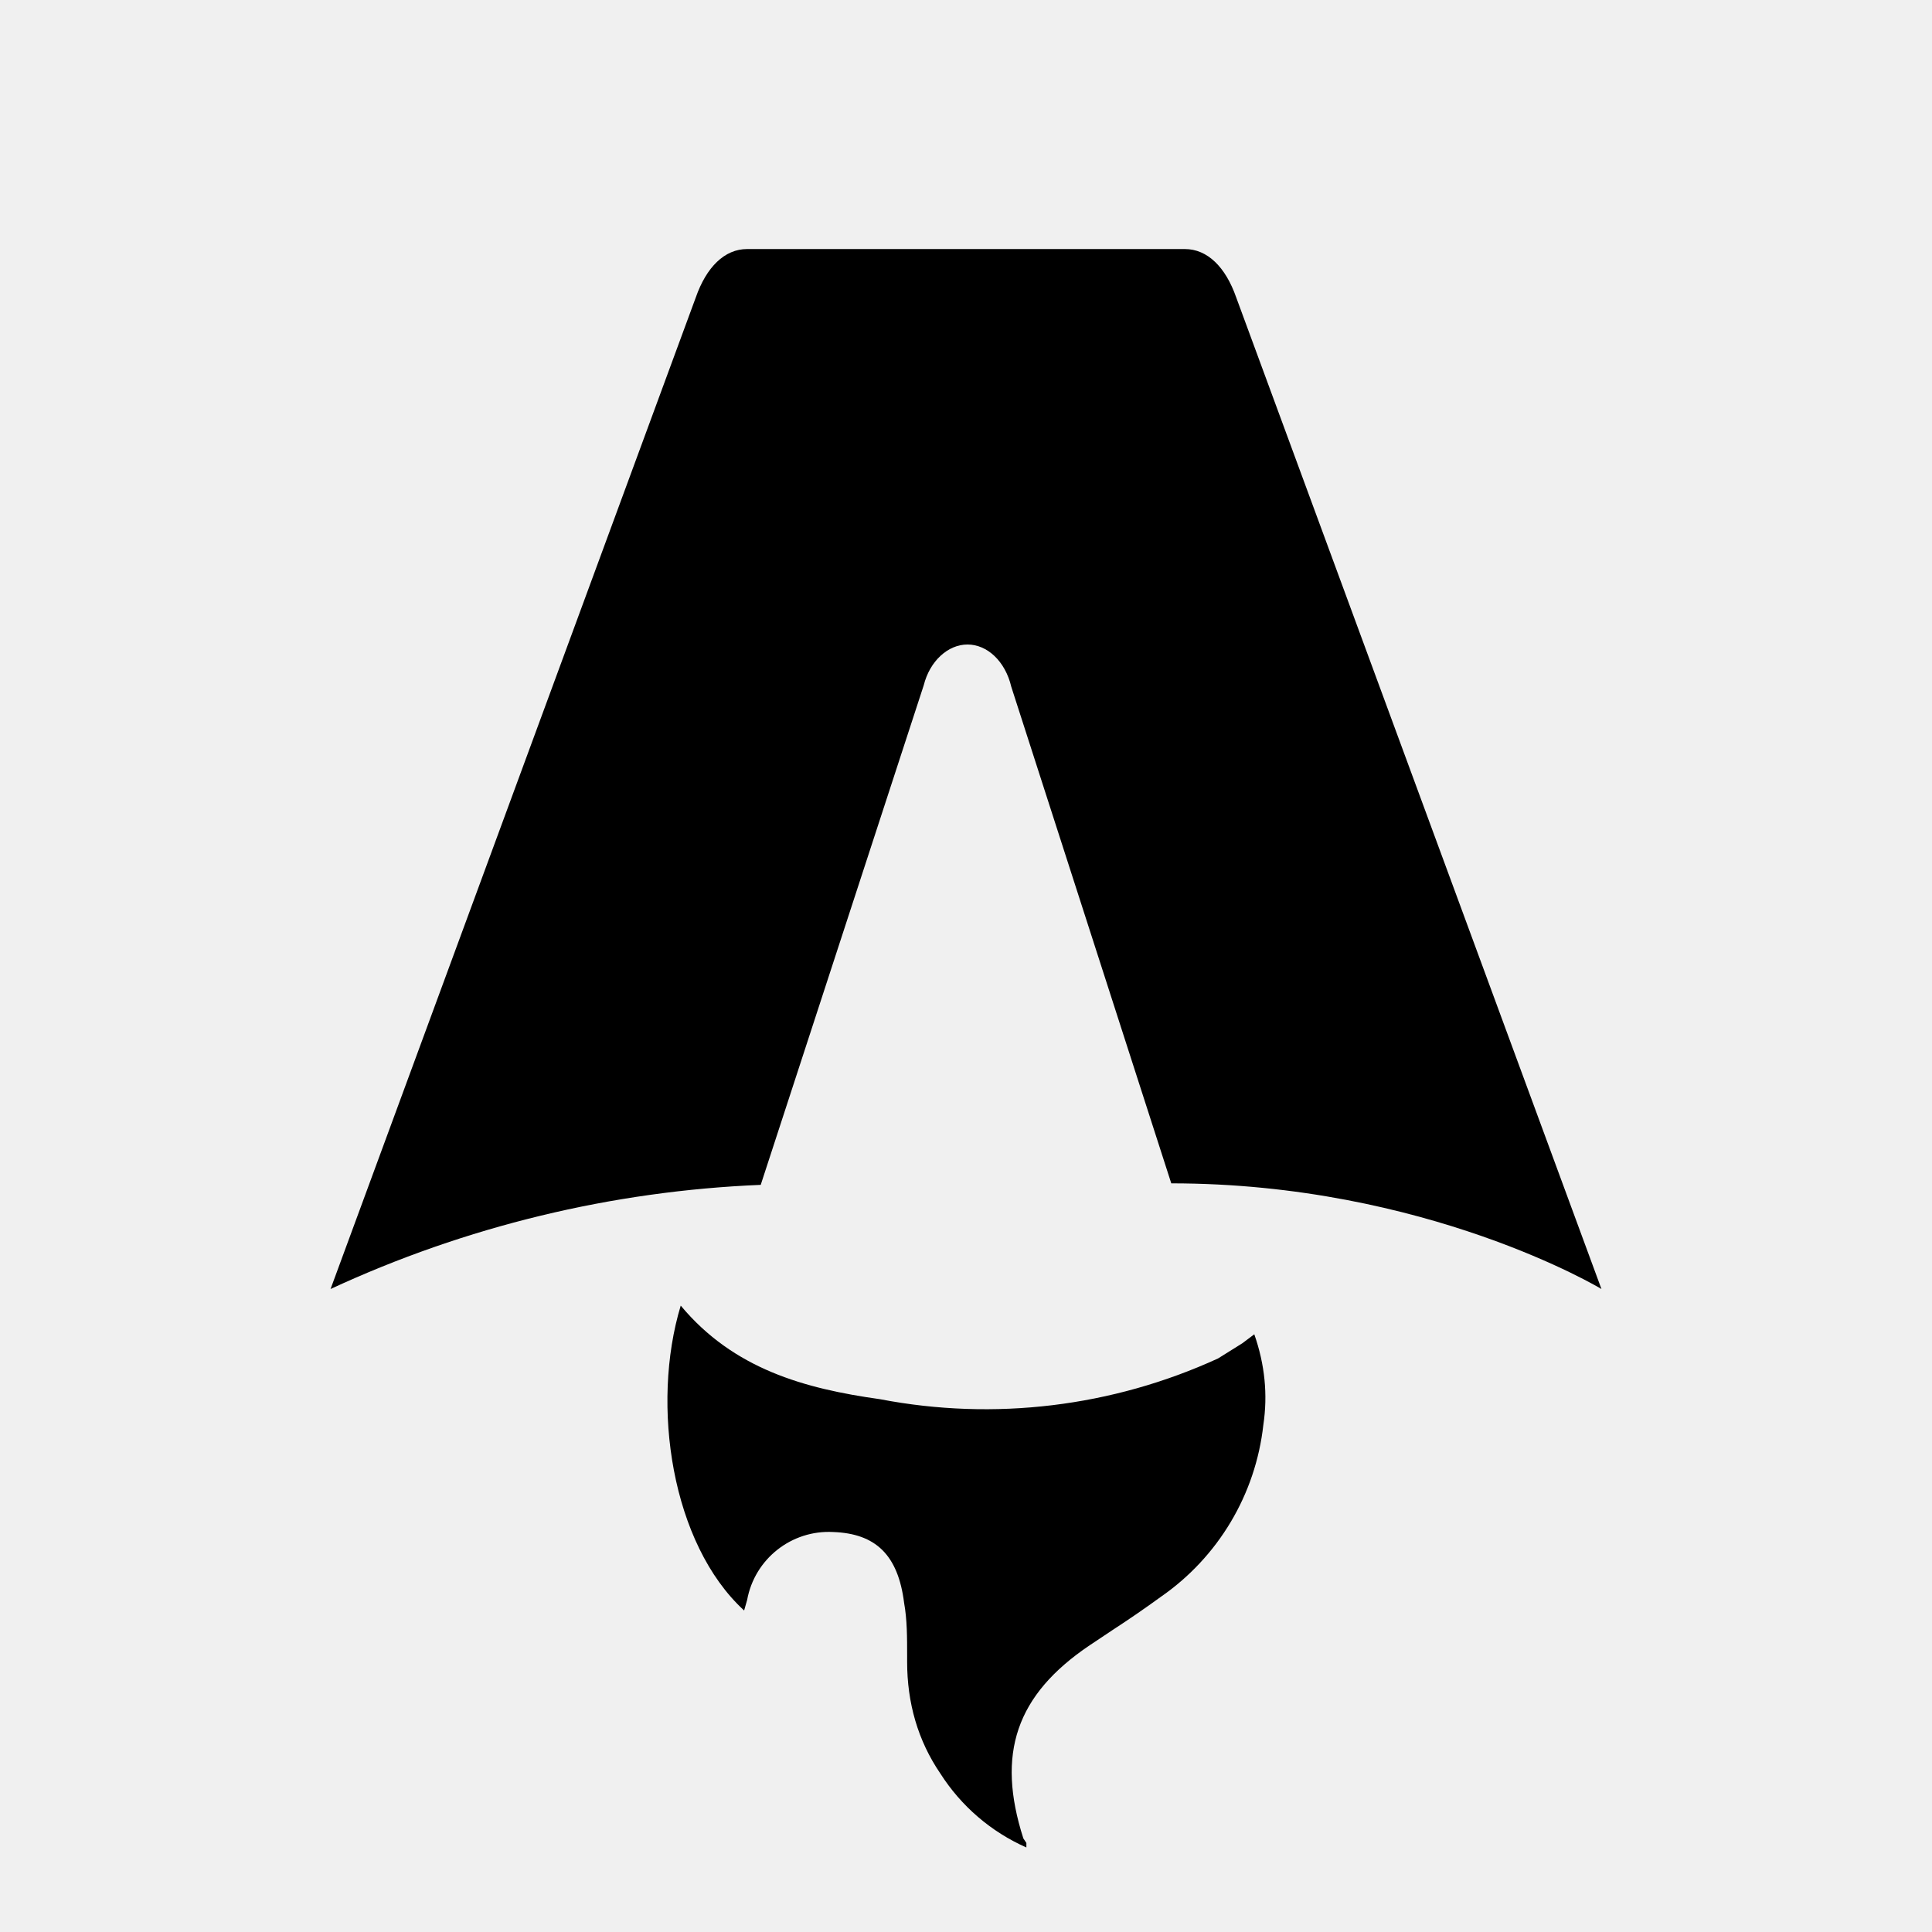
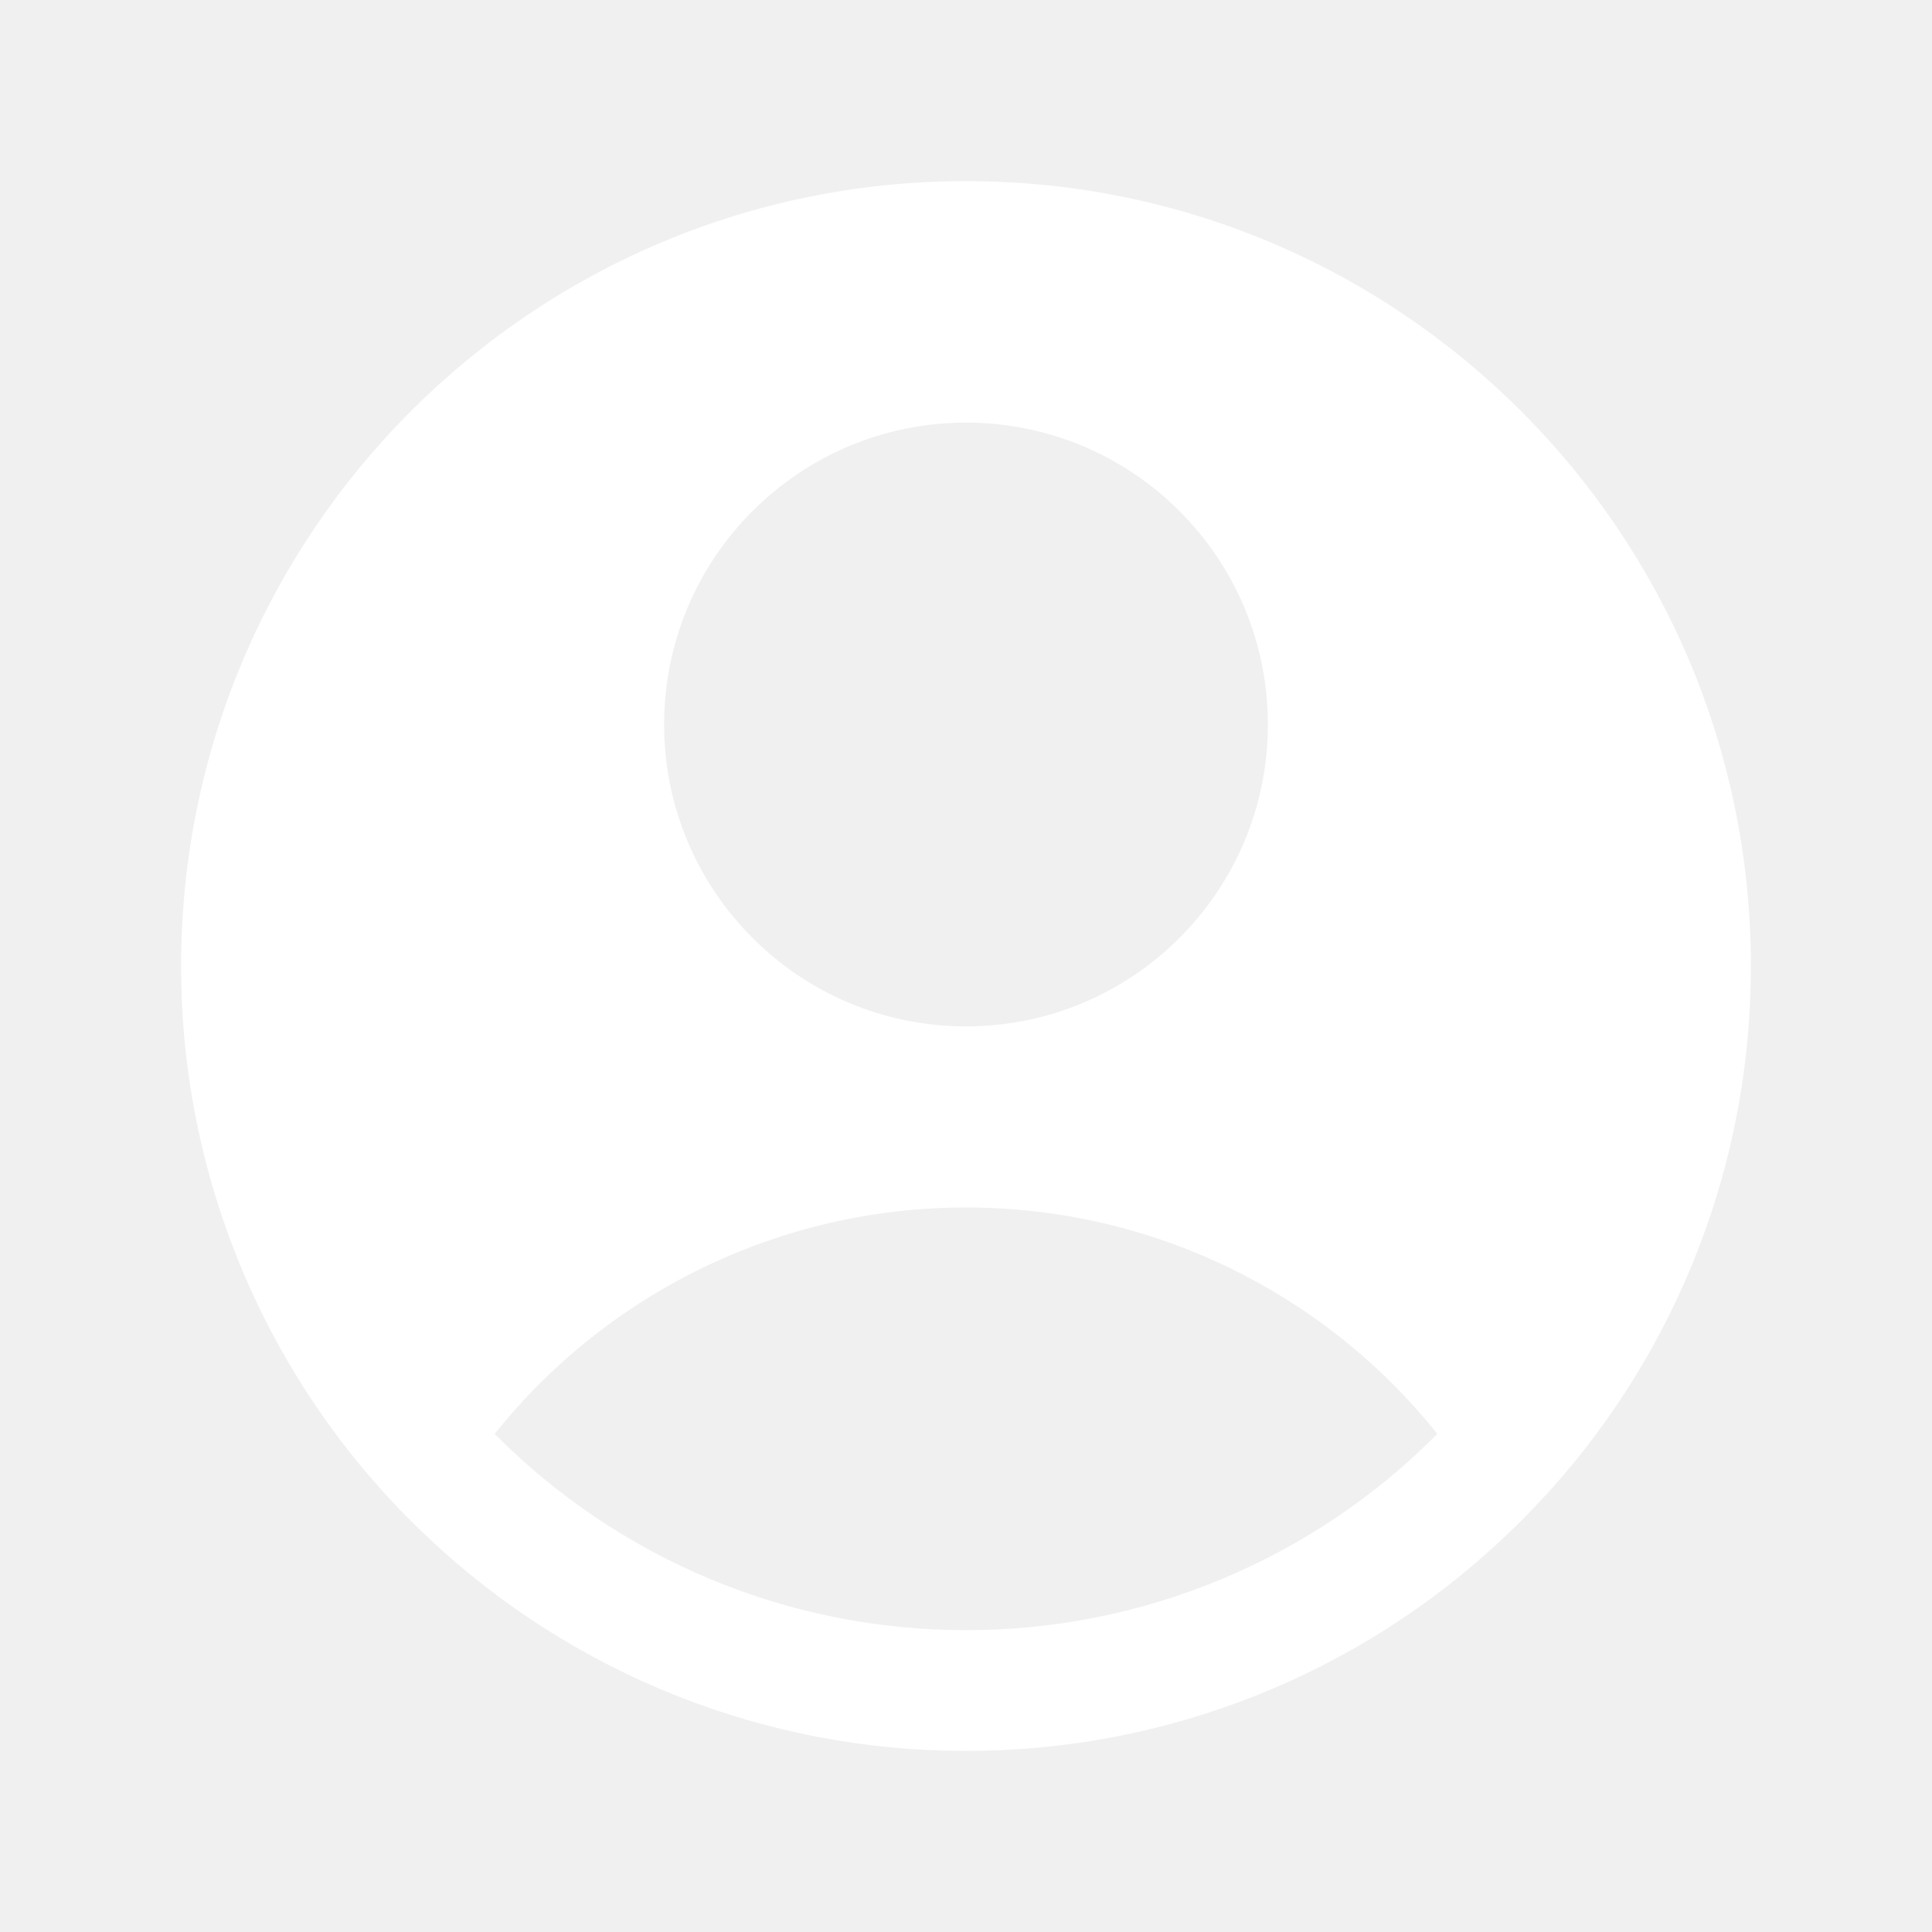
- <svg xmlns="http://www.w3.org/2000/svg" fill="none" viewBox="0 0 128 128">
-   <path d="M50.4 78.5a75.1 75.1 0 0 0-28.5 6.9l24.2-65.7c.7-2 1.9-3.2 3.4-3.2h29c1.5 0 2.7 1.2 3.4 3.2l24.2 65.7s-11.6-7-28.5-7L67 45.5c-.4-1.7-1.6-2.8-2.9-2.8-1.3 0-2.5 1.1-2.9 2.7L50.4 78.5Zm-1.1 28.2Zm-4.2-20.2c-2 6.6-.6 15.8 4.2 20.2a17.5 17.5 0 0 1 .2-.7 5.5 5.5 0 0 1 5.7-4.5c2.8.1 4.3 1.5 4.7 4.7.2 1.1.2 2.3.2 3.5v.4c0 2.7.7 5.2 2.2 7.4a13 13 0 0 0 5.7 4.9v-.3l-.2-.3c-1.8-5.6-.5-9.5 4.4-12.8l1.5-1a73 73 0 0 0 3.2-2.2 16 16 0 0 0 6.8-11.4c.3-2 .1-4-.6-6l-.8.6-1.6 1a37 37 0 0 1-22.4 2.7c-5-.7-9.7-2-13.2-6.2Z" />
-   <style>
-         path { fill: #000; }
-         @media (prefers-color-scheme: dark) {
-             path { fill: #FFF; }
-         }
-     </style>
+ <svg xmlns="http://www.w3.org/2000/svg" viewBox="0 0 24 24" fill="#fff" class="size-6">
+   <path fill-rule="evenodd" d="M18.685 19.097A9.723 9.723 0 0 0 21.75 12c0-5.385-4.365-9.75-9.75-9.75S2.25 6.615 2.25 12a9.723 9.723 0 0 0 3.065 7.097A9.716 9.716 0 0 0 12 21.75a9.716 9.716 0 0 0 6.685-2.653Zm-12.54-1.285A7.486 7.486 0 0 1 12 15a7.486 7.486 0 0 1 5.855 2.812A8.224 8.224 0 0 1 12 20.25a8.224 8.224 0 0 1-5.855-2.438ZM15.75 9a3.75 3.75 0 1 1-7.5 0 3.75 3.75 0 0 1 7.5 0Z" clip-rule="evenodd" />
</svg>
